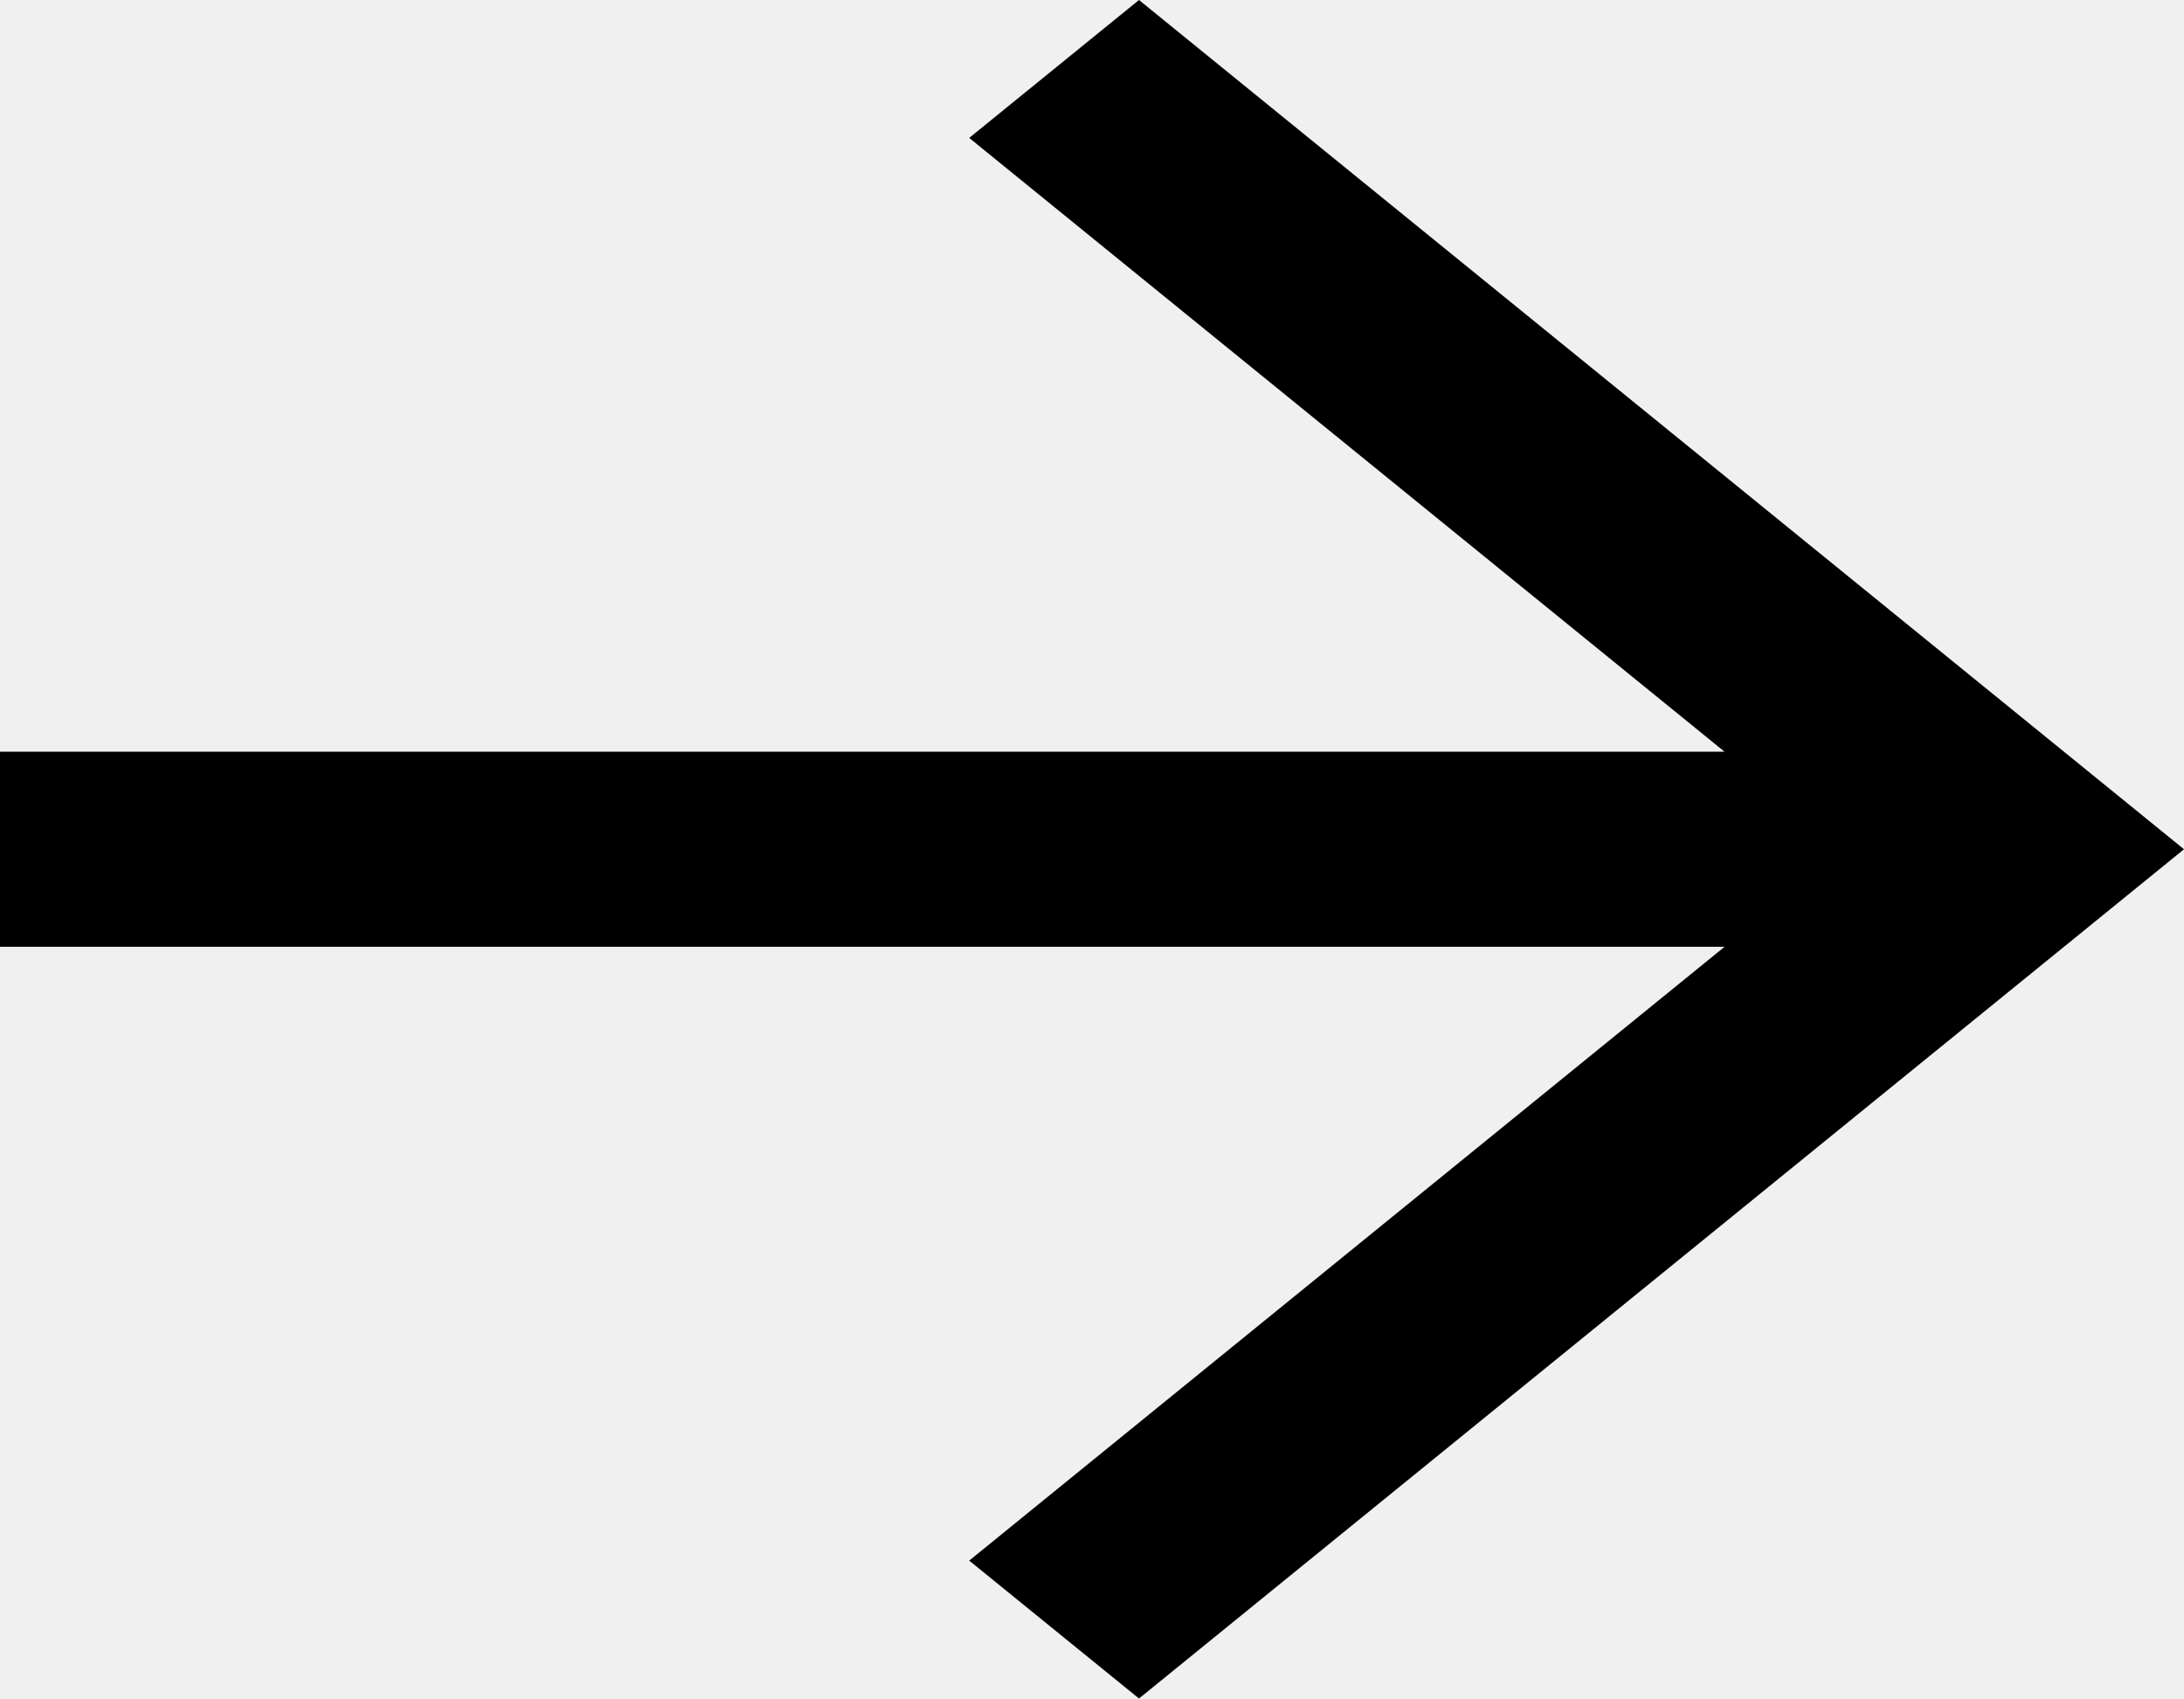
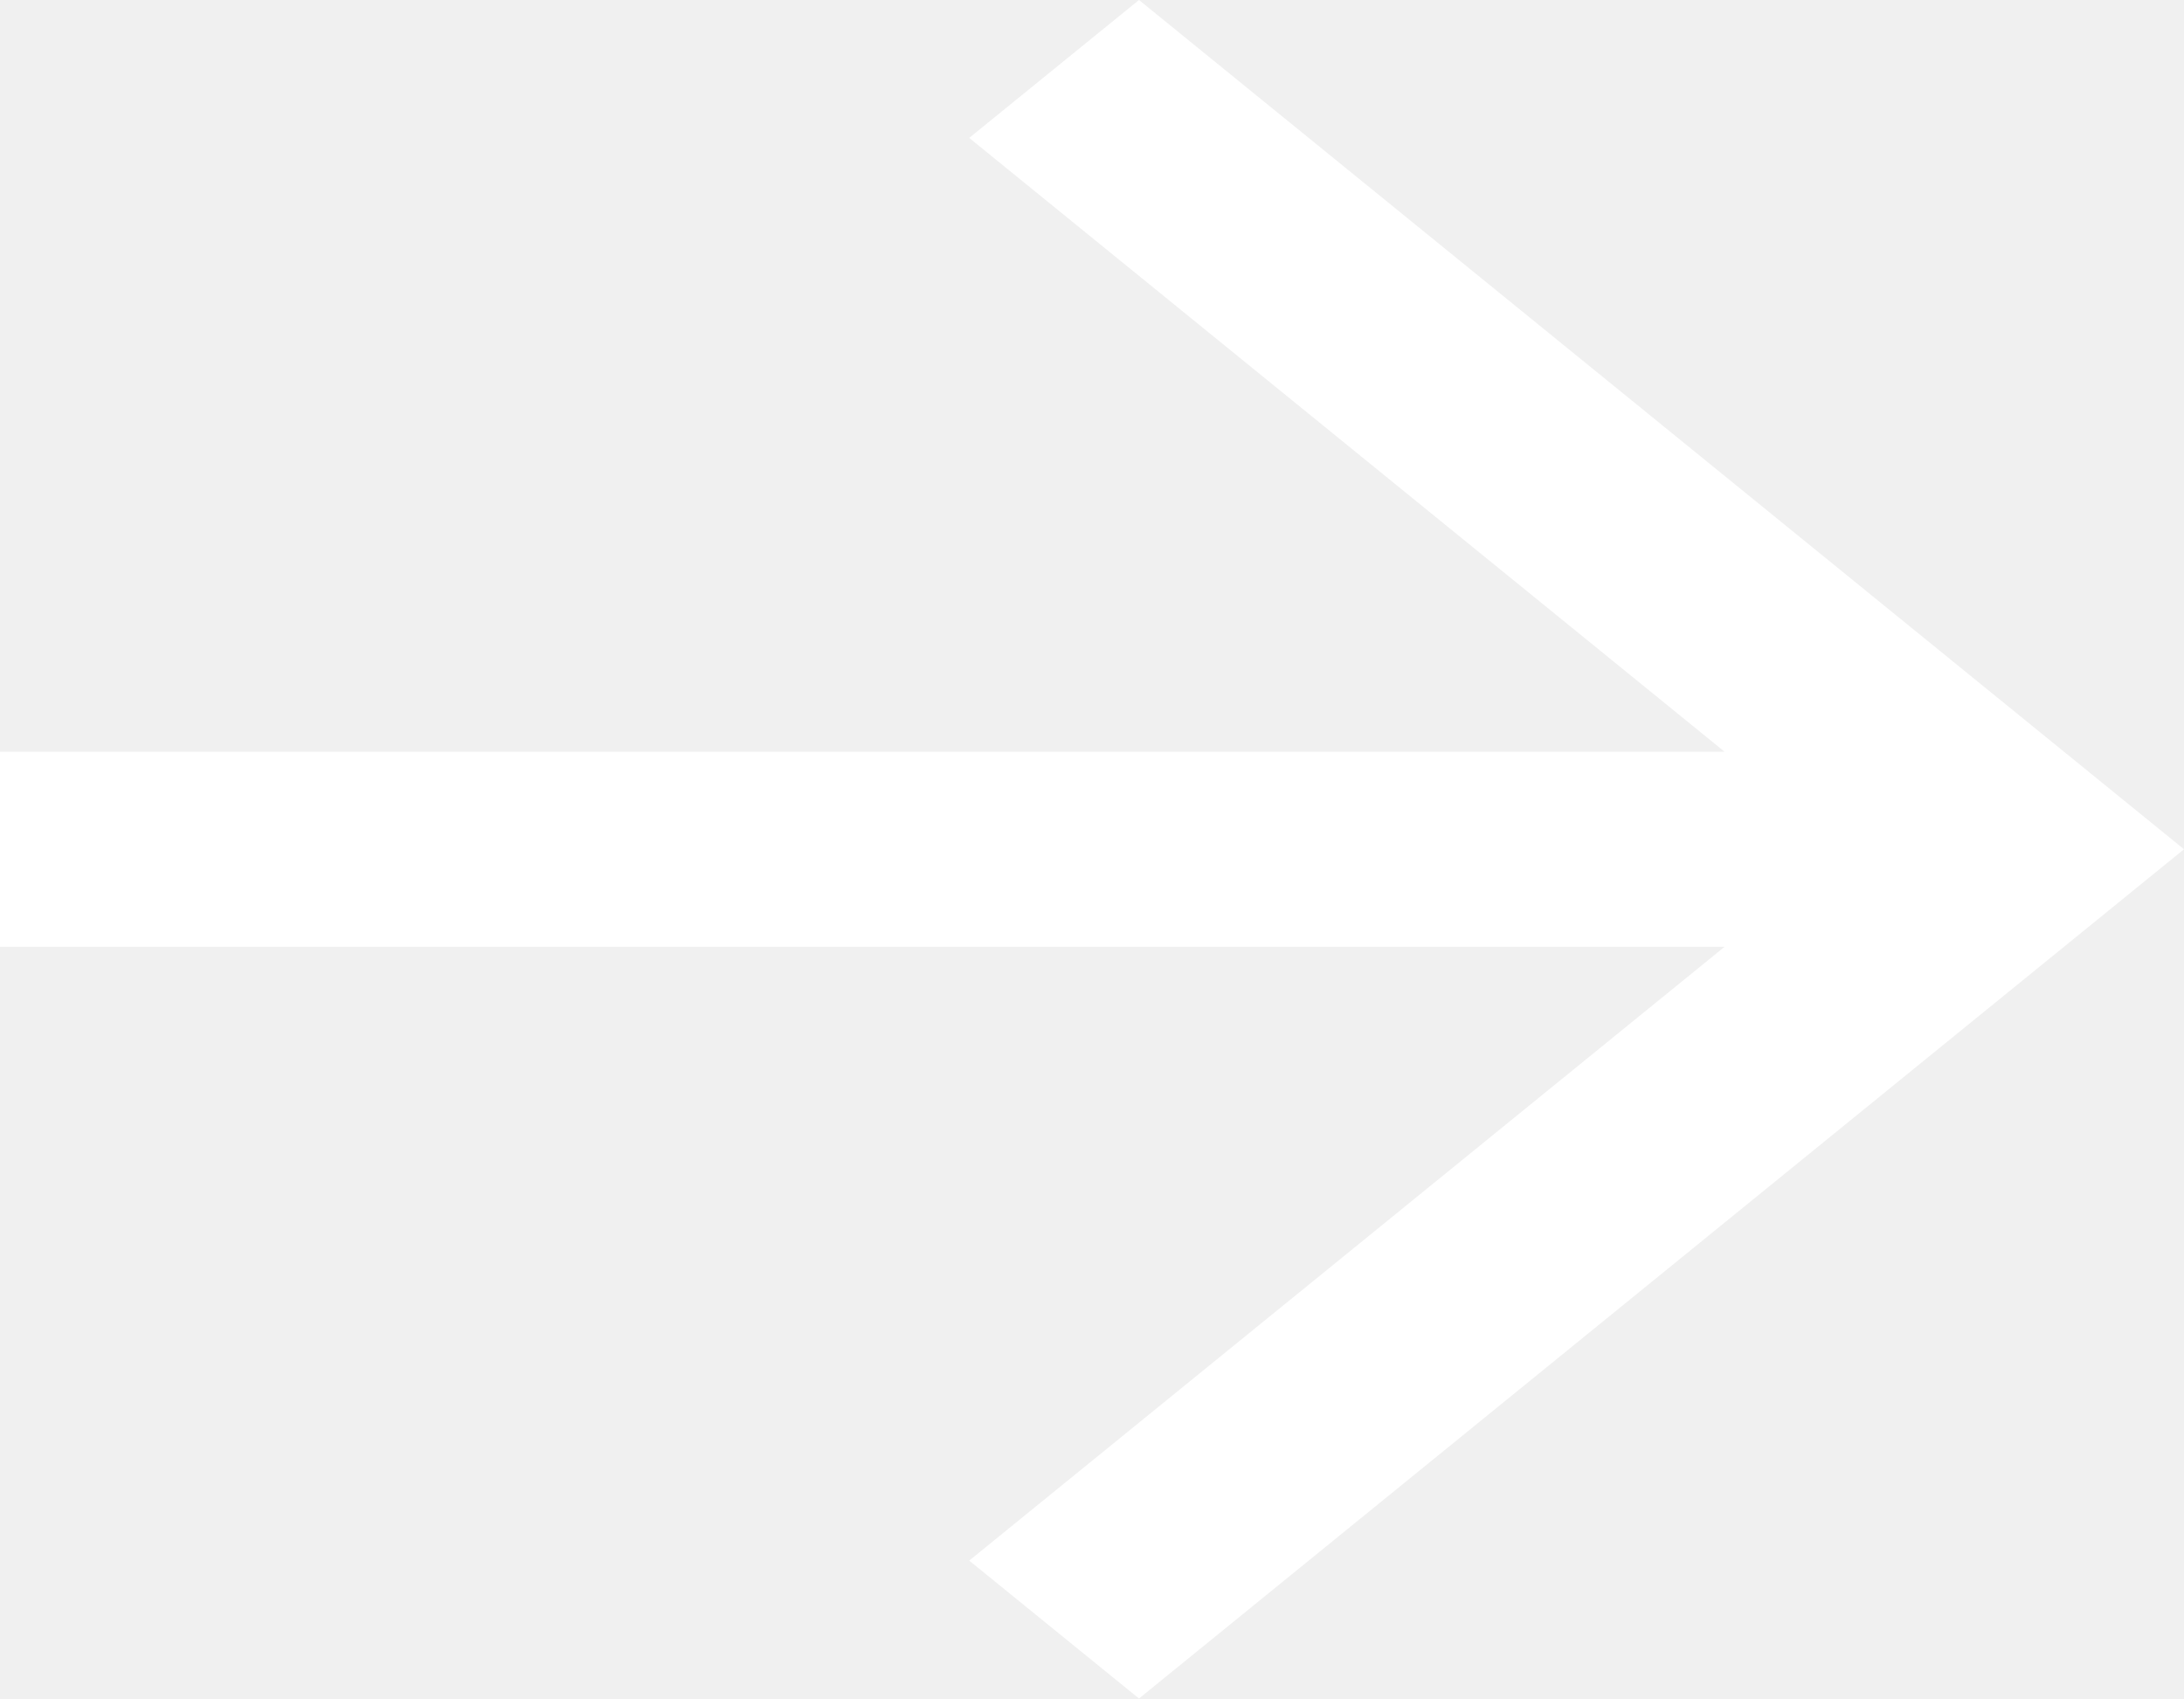
<svg xmlns="http://www.w3.org/2000/svg" viewBox="0 0 27 21" fill="none">
-   <path d="M14.081 0L11.982 1.705L21.32 9.294H0V11.706H21.32L11.982 19.295L14.081 21L27 10.5L14.081 0Z" fill="black" />
+   <path d="M14.081 0L11.982 1.705L21.32 9.294H0V11.706H21.32L11.982 19.295L14.081 21L27 10.5L14.081 0Z" fill="white" />
</svg>
